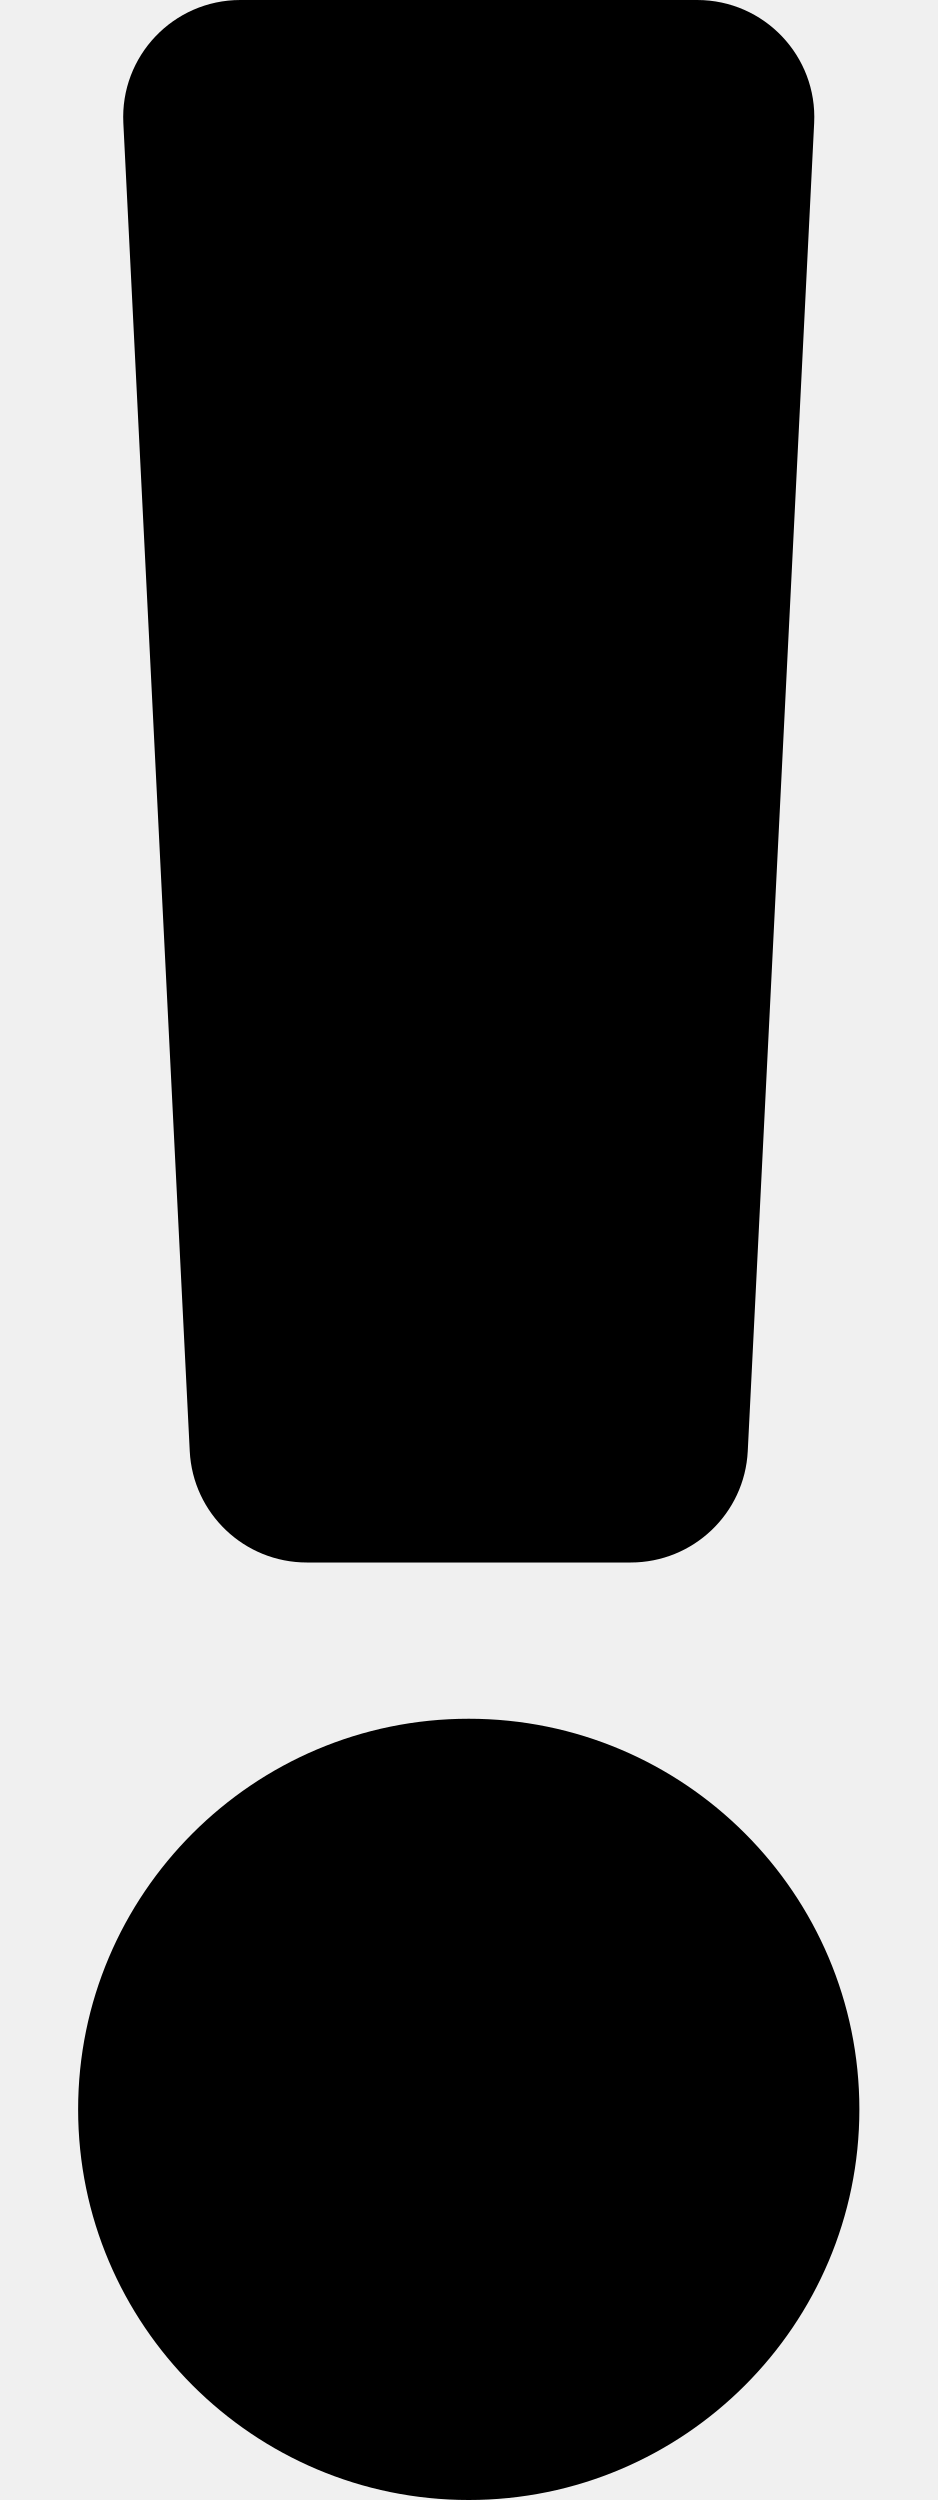
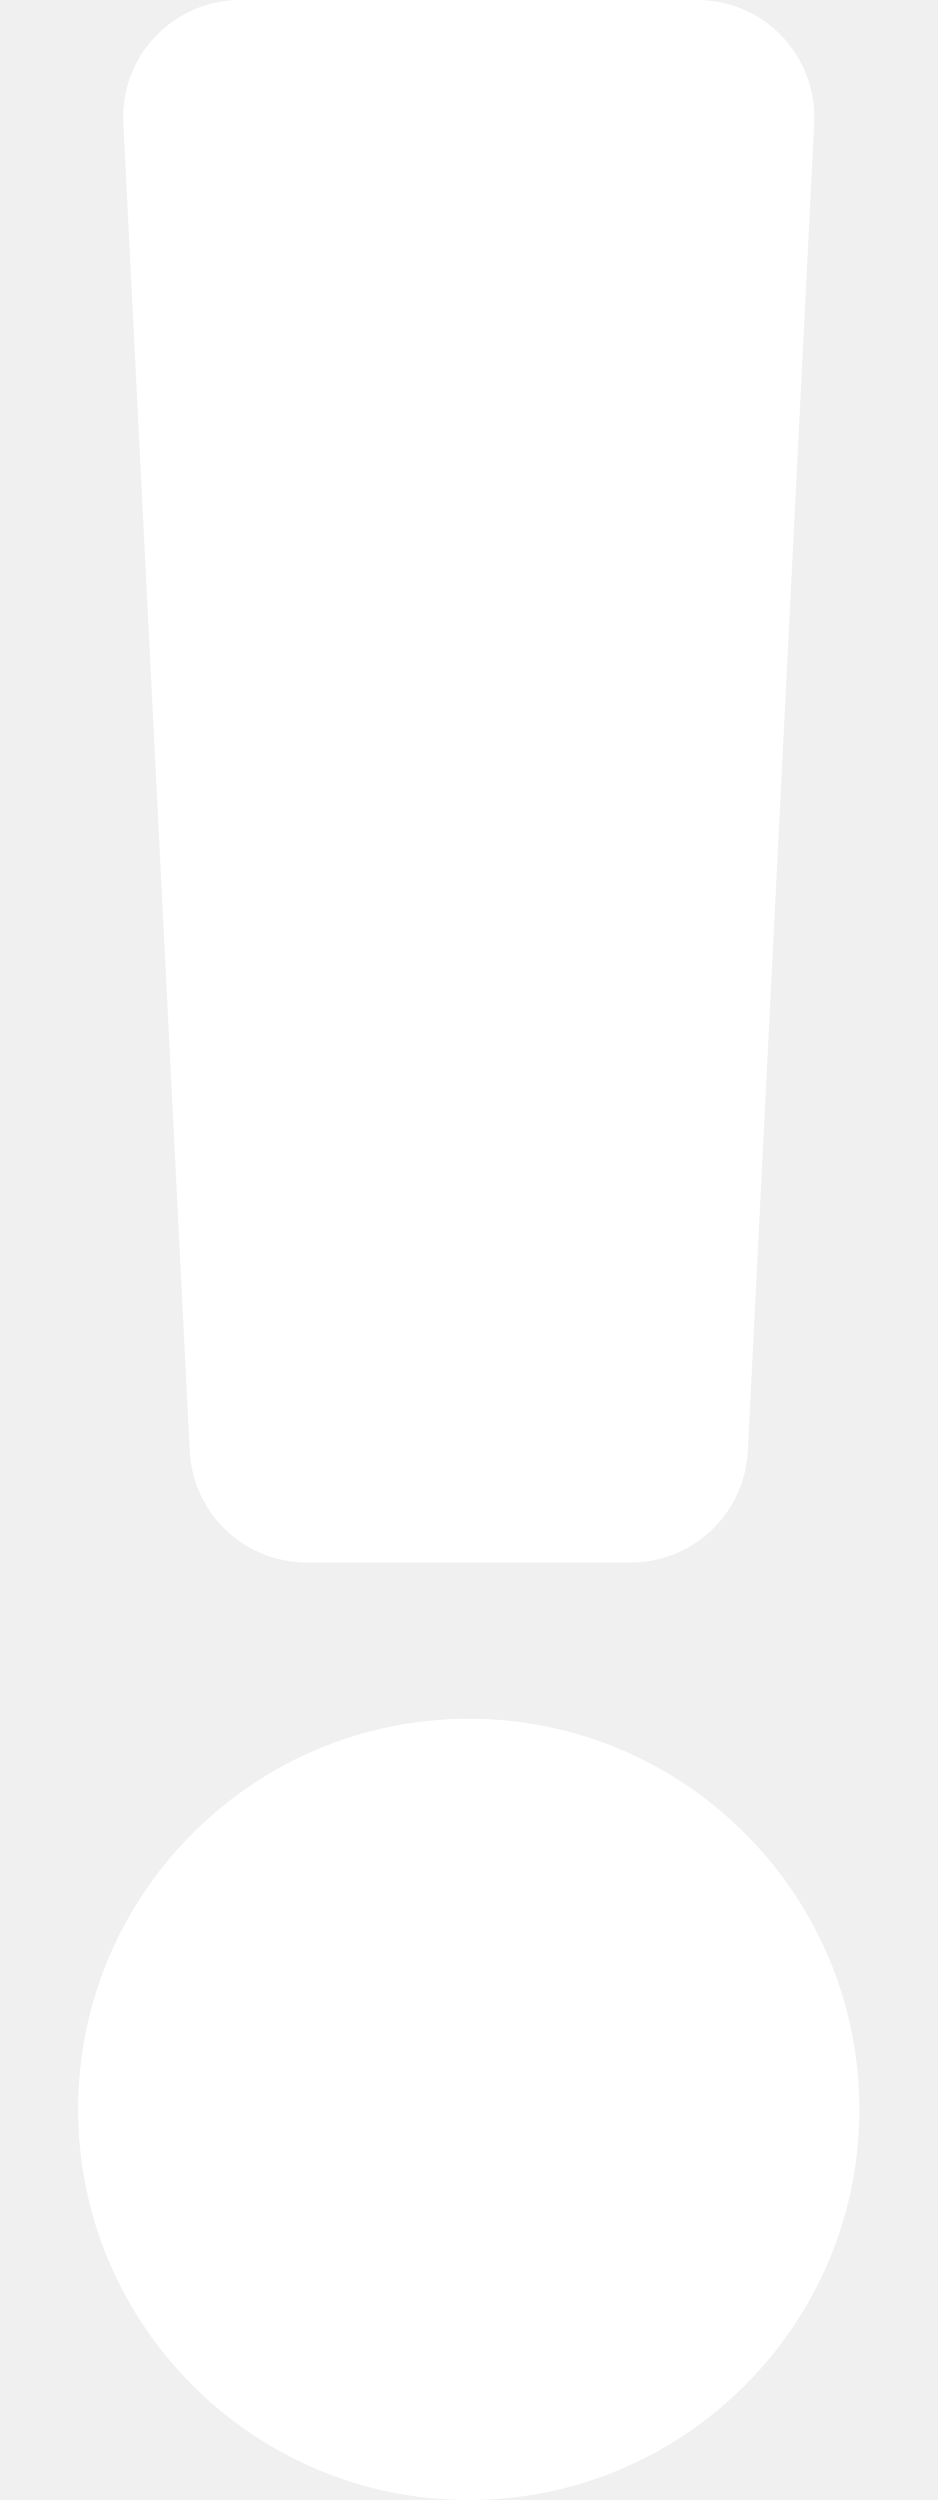
<svg xmlns="http://www.w3.org/2000/svg" aria-hidden="true" focusable="false" data-prefix="fas" data-icon="exclamation" class="svg-inline--fa fa-exclamation fa-w-6" role="img" viewBox="0 0 192 512">
-   <path fill="currentColor" d="M176 432c0 44.112-35.888 80-80 80s-80-35.888-80-80 35.888-80 80-80 80 35.888 80 80zM25.26 25.199l13.6 272C39.499 309.972 50.041 320 62.83 320h66.34c12.789 0 23.331-10.028 23.97-22.801l13.6-272C167.425 11.49 156.496 0 142.77 0H49.23C35.504 0 24.575 11.49 25.26 25.199z" />
+   <path fill="white" d="M176 432c0 44.112-35.888 80-80 80s-80-35.888-80-80 35.888-80 80-80 80 35.888 80 80zM25.26 25.199l13.6 272C39.499 309.972 50.041 320 62.83 320h66.34c12.789 0 23.331-10.028 23.97-22.801l13.6-272C167.425 11.49 156.496 0 142.77 0H49.23C35.504 0 24.575 11.49 25.26 25.199z" />
</svg>
